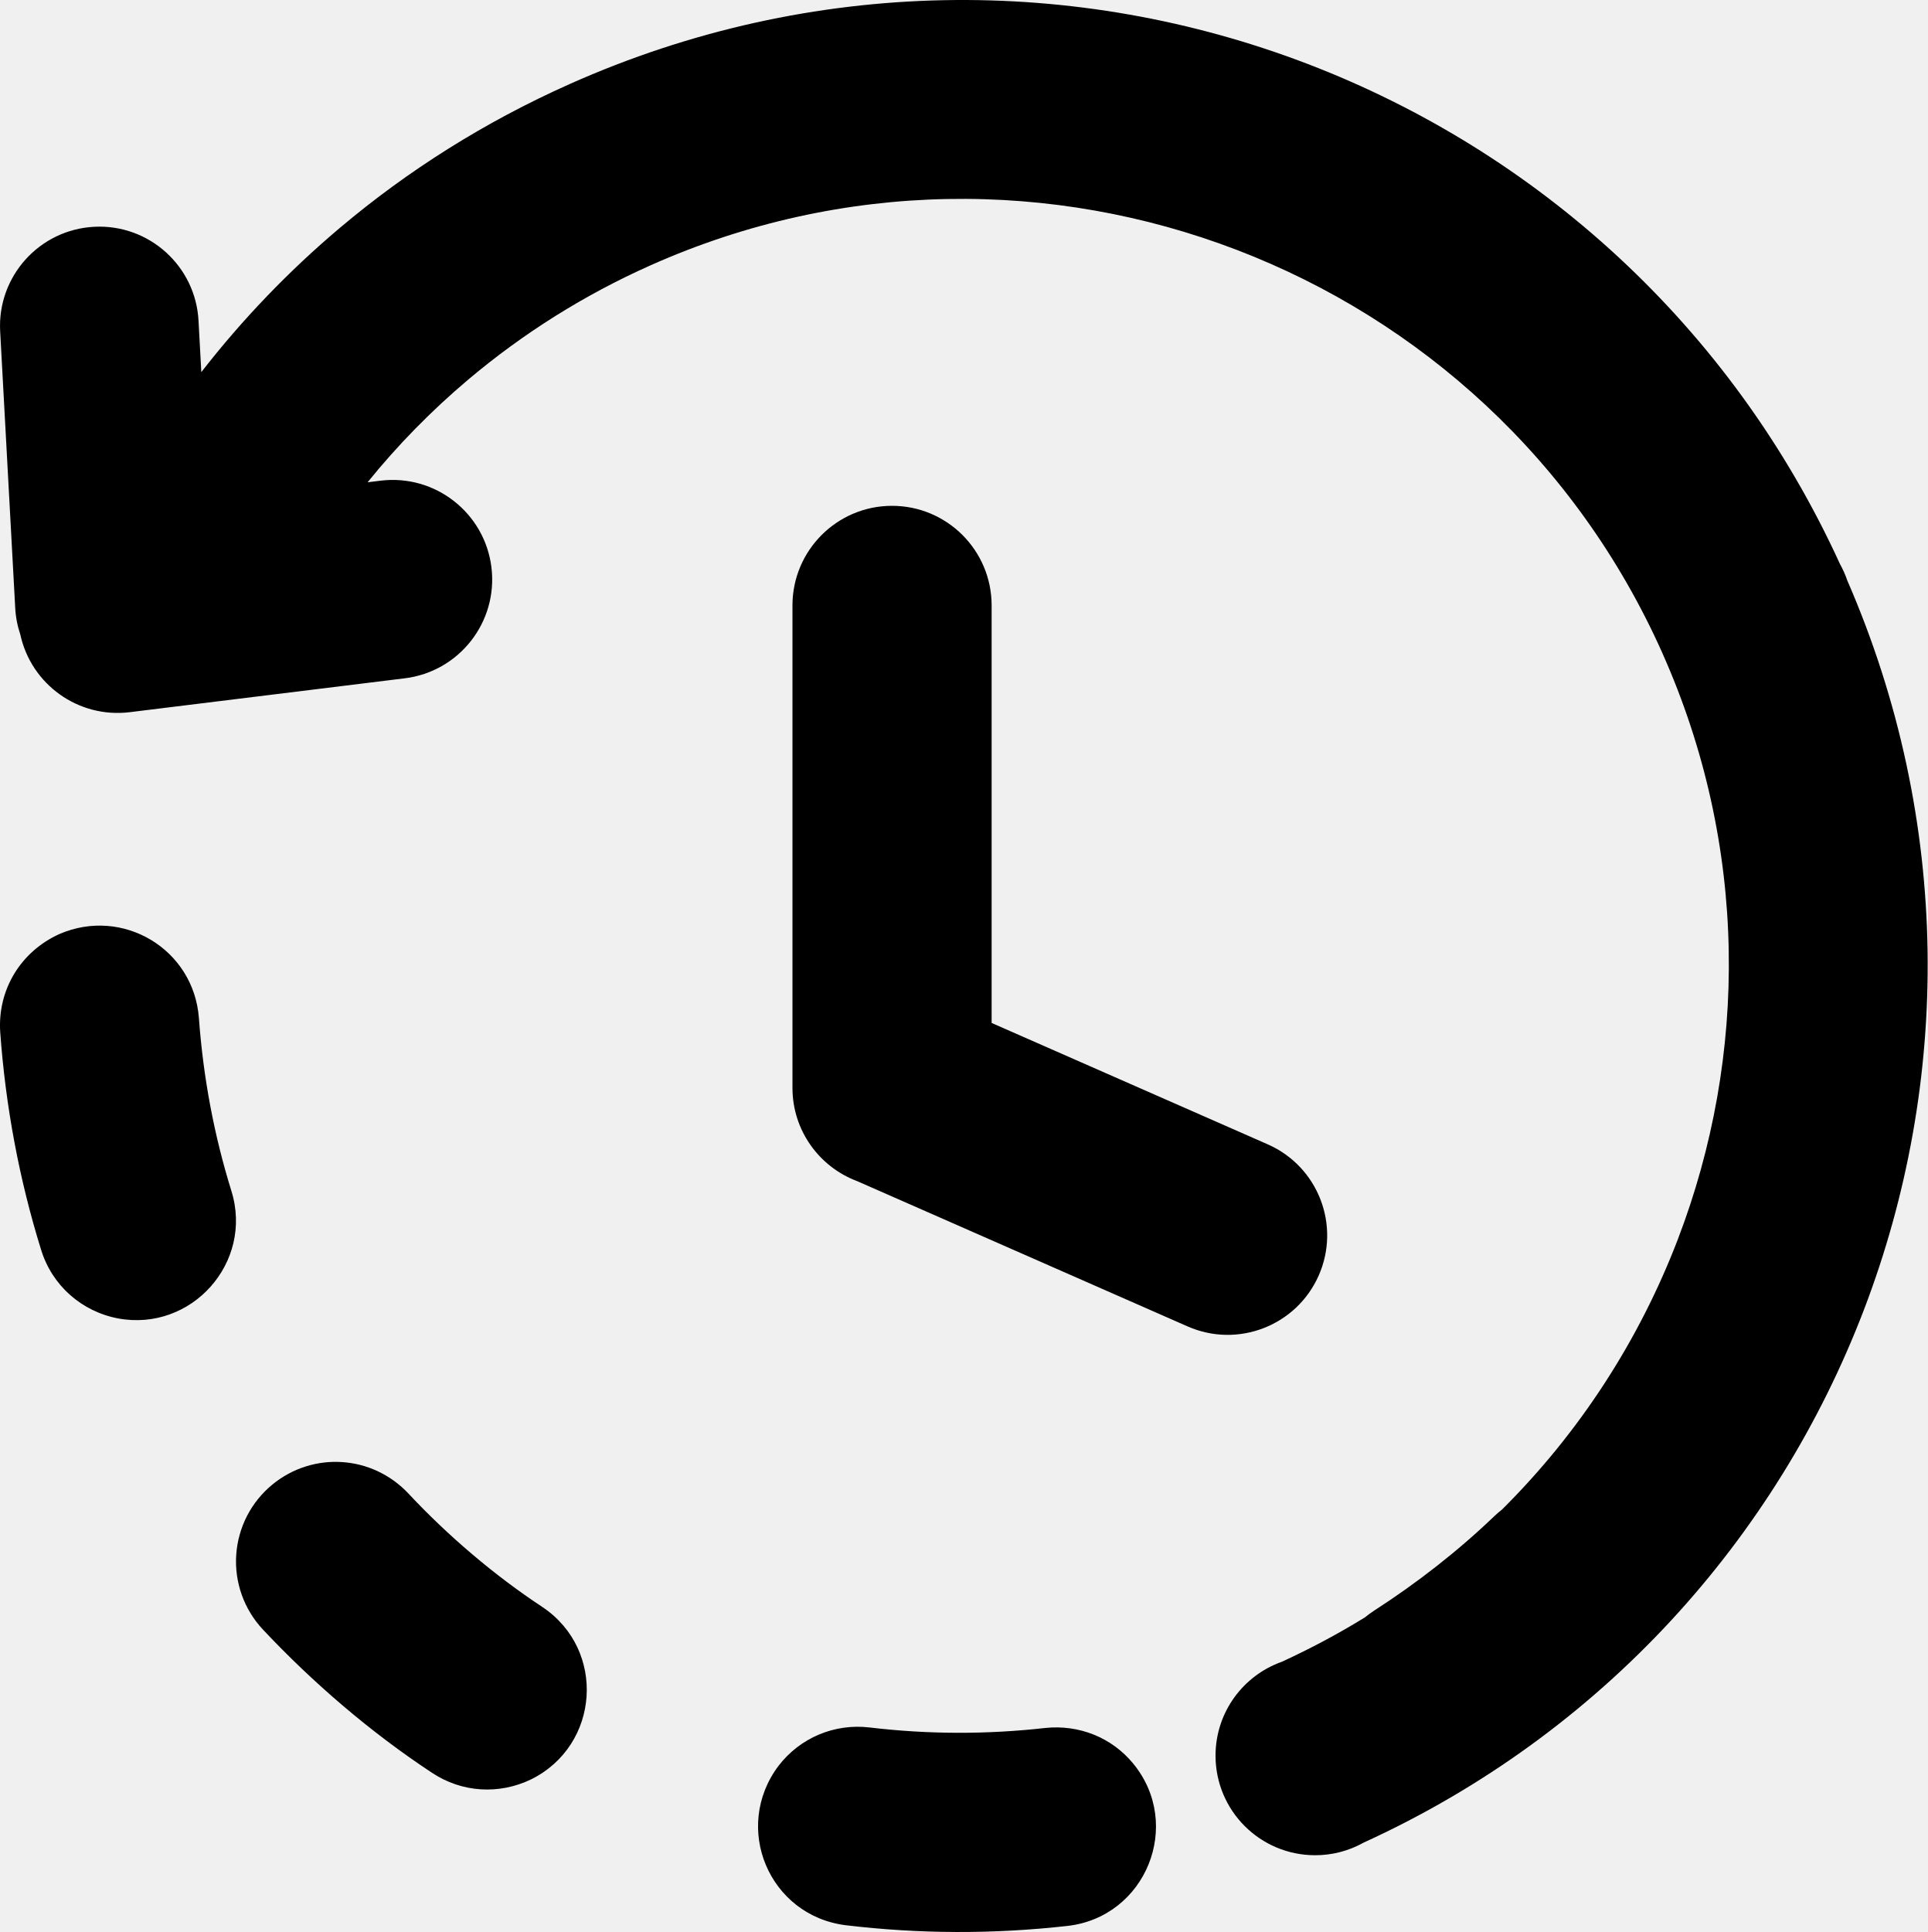
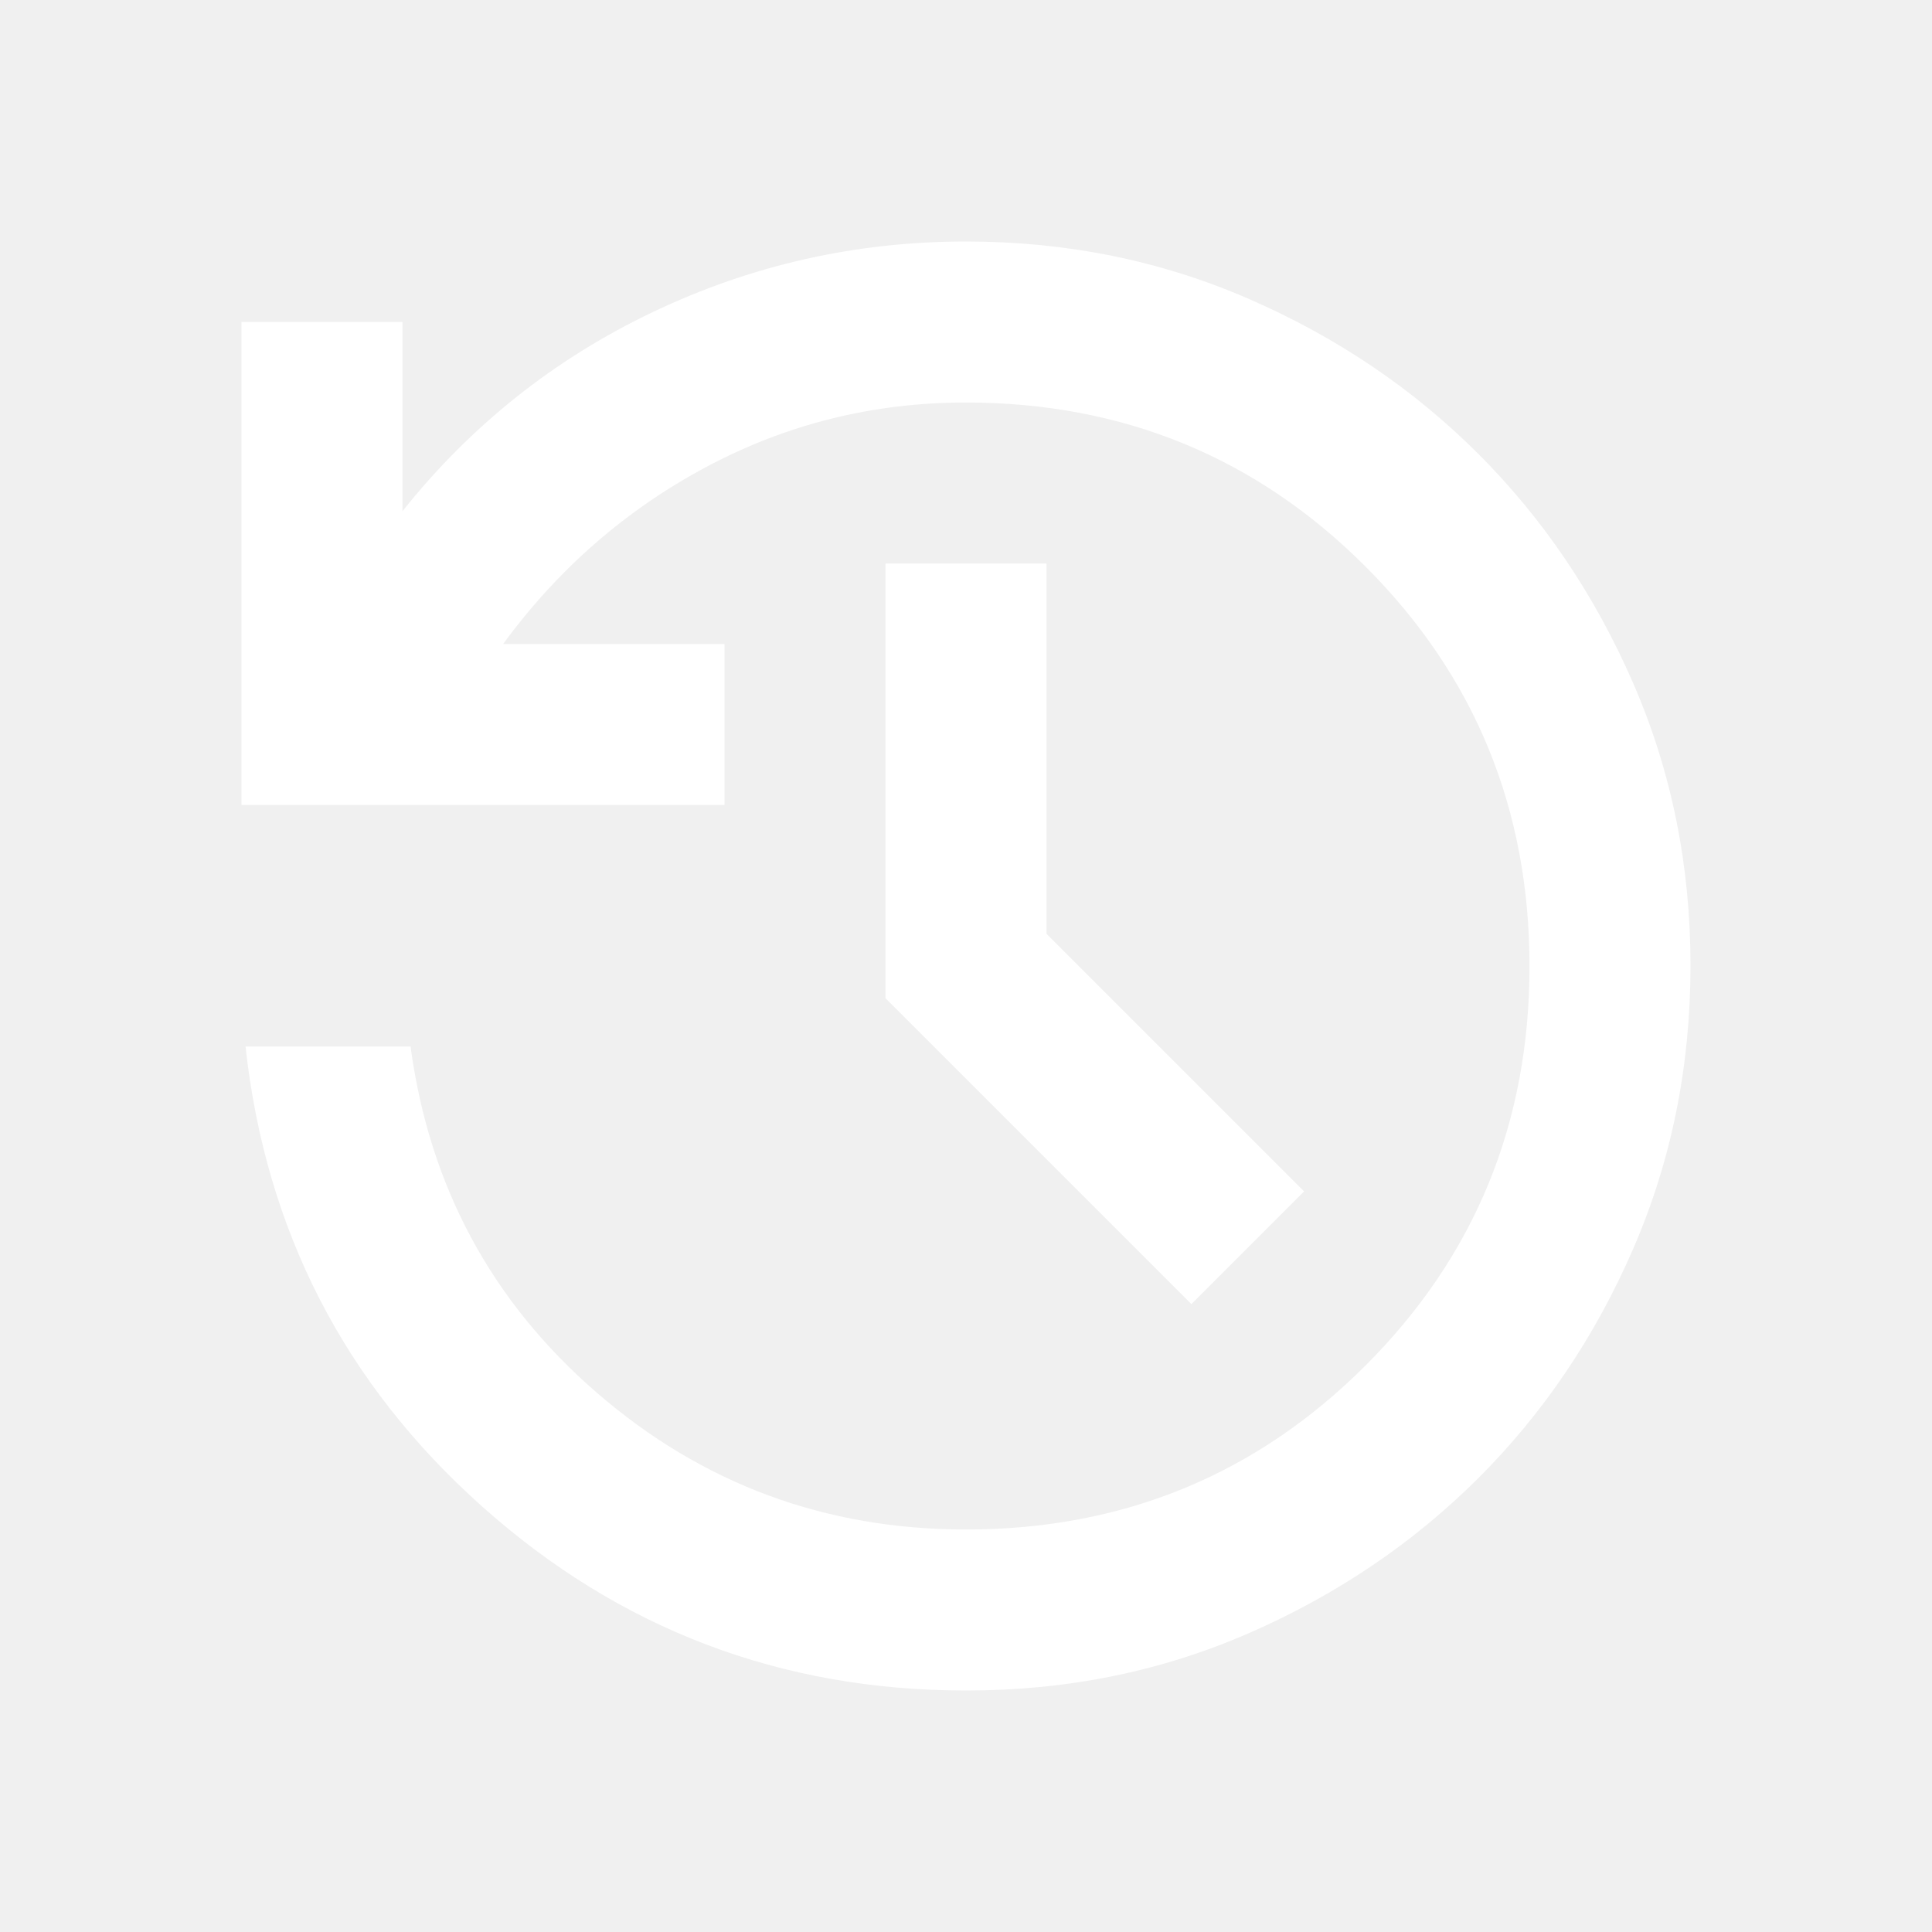
- <svg xmlns="http://www.w3.org/2000/svg" shape-rendering="geometricPrecision" text-rendering="geometricPrecision" image-rendering="optimizeQuality" fill-rule="evenodd" clip-rule="evenodd" viewBox="0 0 512 513.11">
-   <path fill-rule="nonzero" d="M210.48 160.8c0-14.61 11.84-26.46 26.45-26.46s26.45 11.85 26.45 26.46v110.88l73.34 32.24c13.36 5.88 19.42 21.47 13.54 34.82-5.88 13.35-21.47 19.41-34.82 13.54l-87.8-38.6c-10.03-3.76-17.16-13.43-17.16-24.77V160.8zM5.4 168.54c-.76-2.25-1.23-4.64-1.36-7.13l-4-73.49c-.75-14.55 10.45-26.95 25-27.69 14.55-.75 26.95 10.45 27.69 25l.74 13.6a254.258 254.258 0 0136.81-38.32c17.97-15.16 38.38-28.09 61.01-38.18 64.67-28.85 134.85-28.78 196.02-5.35 60.55 23.2 112.36 69.27 141.4 132.83.77 1.38 1.42 2.84 1.94 4.36 27.86 64.06 27.53 133.33 4.37 193.81-23.2 60.55-69.27 112.36-132.83 141.39a26.24 26.24 0 01-12.89 3.35c-14.61 0-26.45-11.84-26.45-26.45 0-11.5 7.34-21.28 17.59-24.92 7.69-3.53 15.06-7.47 22.09-11.8.8-.66 1.65-1.28 2.55-1.86 11.33-7.32 22.1-15.7 31.84-25.04.64-.61 1.31-1.19 2-1.72 20.66-20.5 36.48-45.06 46.71-71.76 18.66-48.7 18.77-104.46-4.1-155.72l-.01-.03C418.65 122.16 377.13 85 328.5 66.37c-48.7-18.65-104.46-18.76-155.72 4.1a203.616 203.616 0 00-48.4 30.33c-9.86 8.32-18.8 17.46-26.75 27.29l3.45-.43c14.49-1.77 27.68 8.55 29.45 23.04 1.77 14.49-8.55 27.68-23.04 29.45l-73.06 9c-13.66 1.66-26.16-7.41-29.03-20.61zM283.49 511.5c20.88-2.34 30.84-26.93 17.46-43.16-5.71-6.93-14.39-10.34-23.29-9.42-15.56 1.75-31.13 1.72-46.68-.13-9.34-1.11-18.45 2.72-24.19 10.17-12.36 16.43-2.55 39.77 17.82 42.35 19.58 2.34 39.28 2.39 58.88.19zm-168.74-40.67c7.92 5.26 17.77 5.86 26.32 1.74 18.29-9.06 19.97-34.41 3.01-45.76-12.81-8.45-25.14-18.96-35.61-30.16-9.58-10.2-25.28-11.25-36.11-2.39a26.436 26.436 0 00-2.55 38.5c13.34 14.2 28.66 27.34 44.94 38.07zM10.93 331.97c2.92 9.44 10.72 16.32 20.41 18.18 19.54 3.63 36.01-14.84 30.13-33.82-4.66-15-7.49-30.26-8.64-45.93-1.36-18.33-20.21-29.62-37.06-22.33C5.5 252.72-.69 262.86.06 274.14c1.42 19.66 5.02 39 10.87 57.83z" />
+ <svg xmlns="http://www.w3.org/2000/svg" width="1em" height="1em" viewBox="0 0 24 24">
+   <path fill="white" d="M12 21q-3.45 0-6.012-2.287T3.05 13H5.1q.35 2.6 2.313 4.3T12 19q2.925 0 4.963-2.037T19 12t-2.037-4.962T12 5q-1.725 0-3.225.8T6.25 8H9v2H3V4h2v2.35q1.275-1.6 3.113-2.475T12 3q1.875 0 3.513.713t2.85 1.924t1.925 2.85T21 12t-.712 3.513t-1.925 2.85t-2.85 1.925T12 21m2.8-4.8L11 12.4V7h2v4.6l3.2 3.2z" />
</svg>
